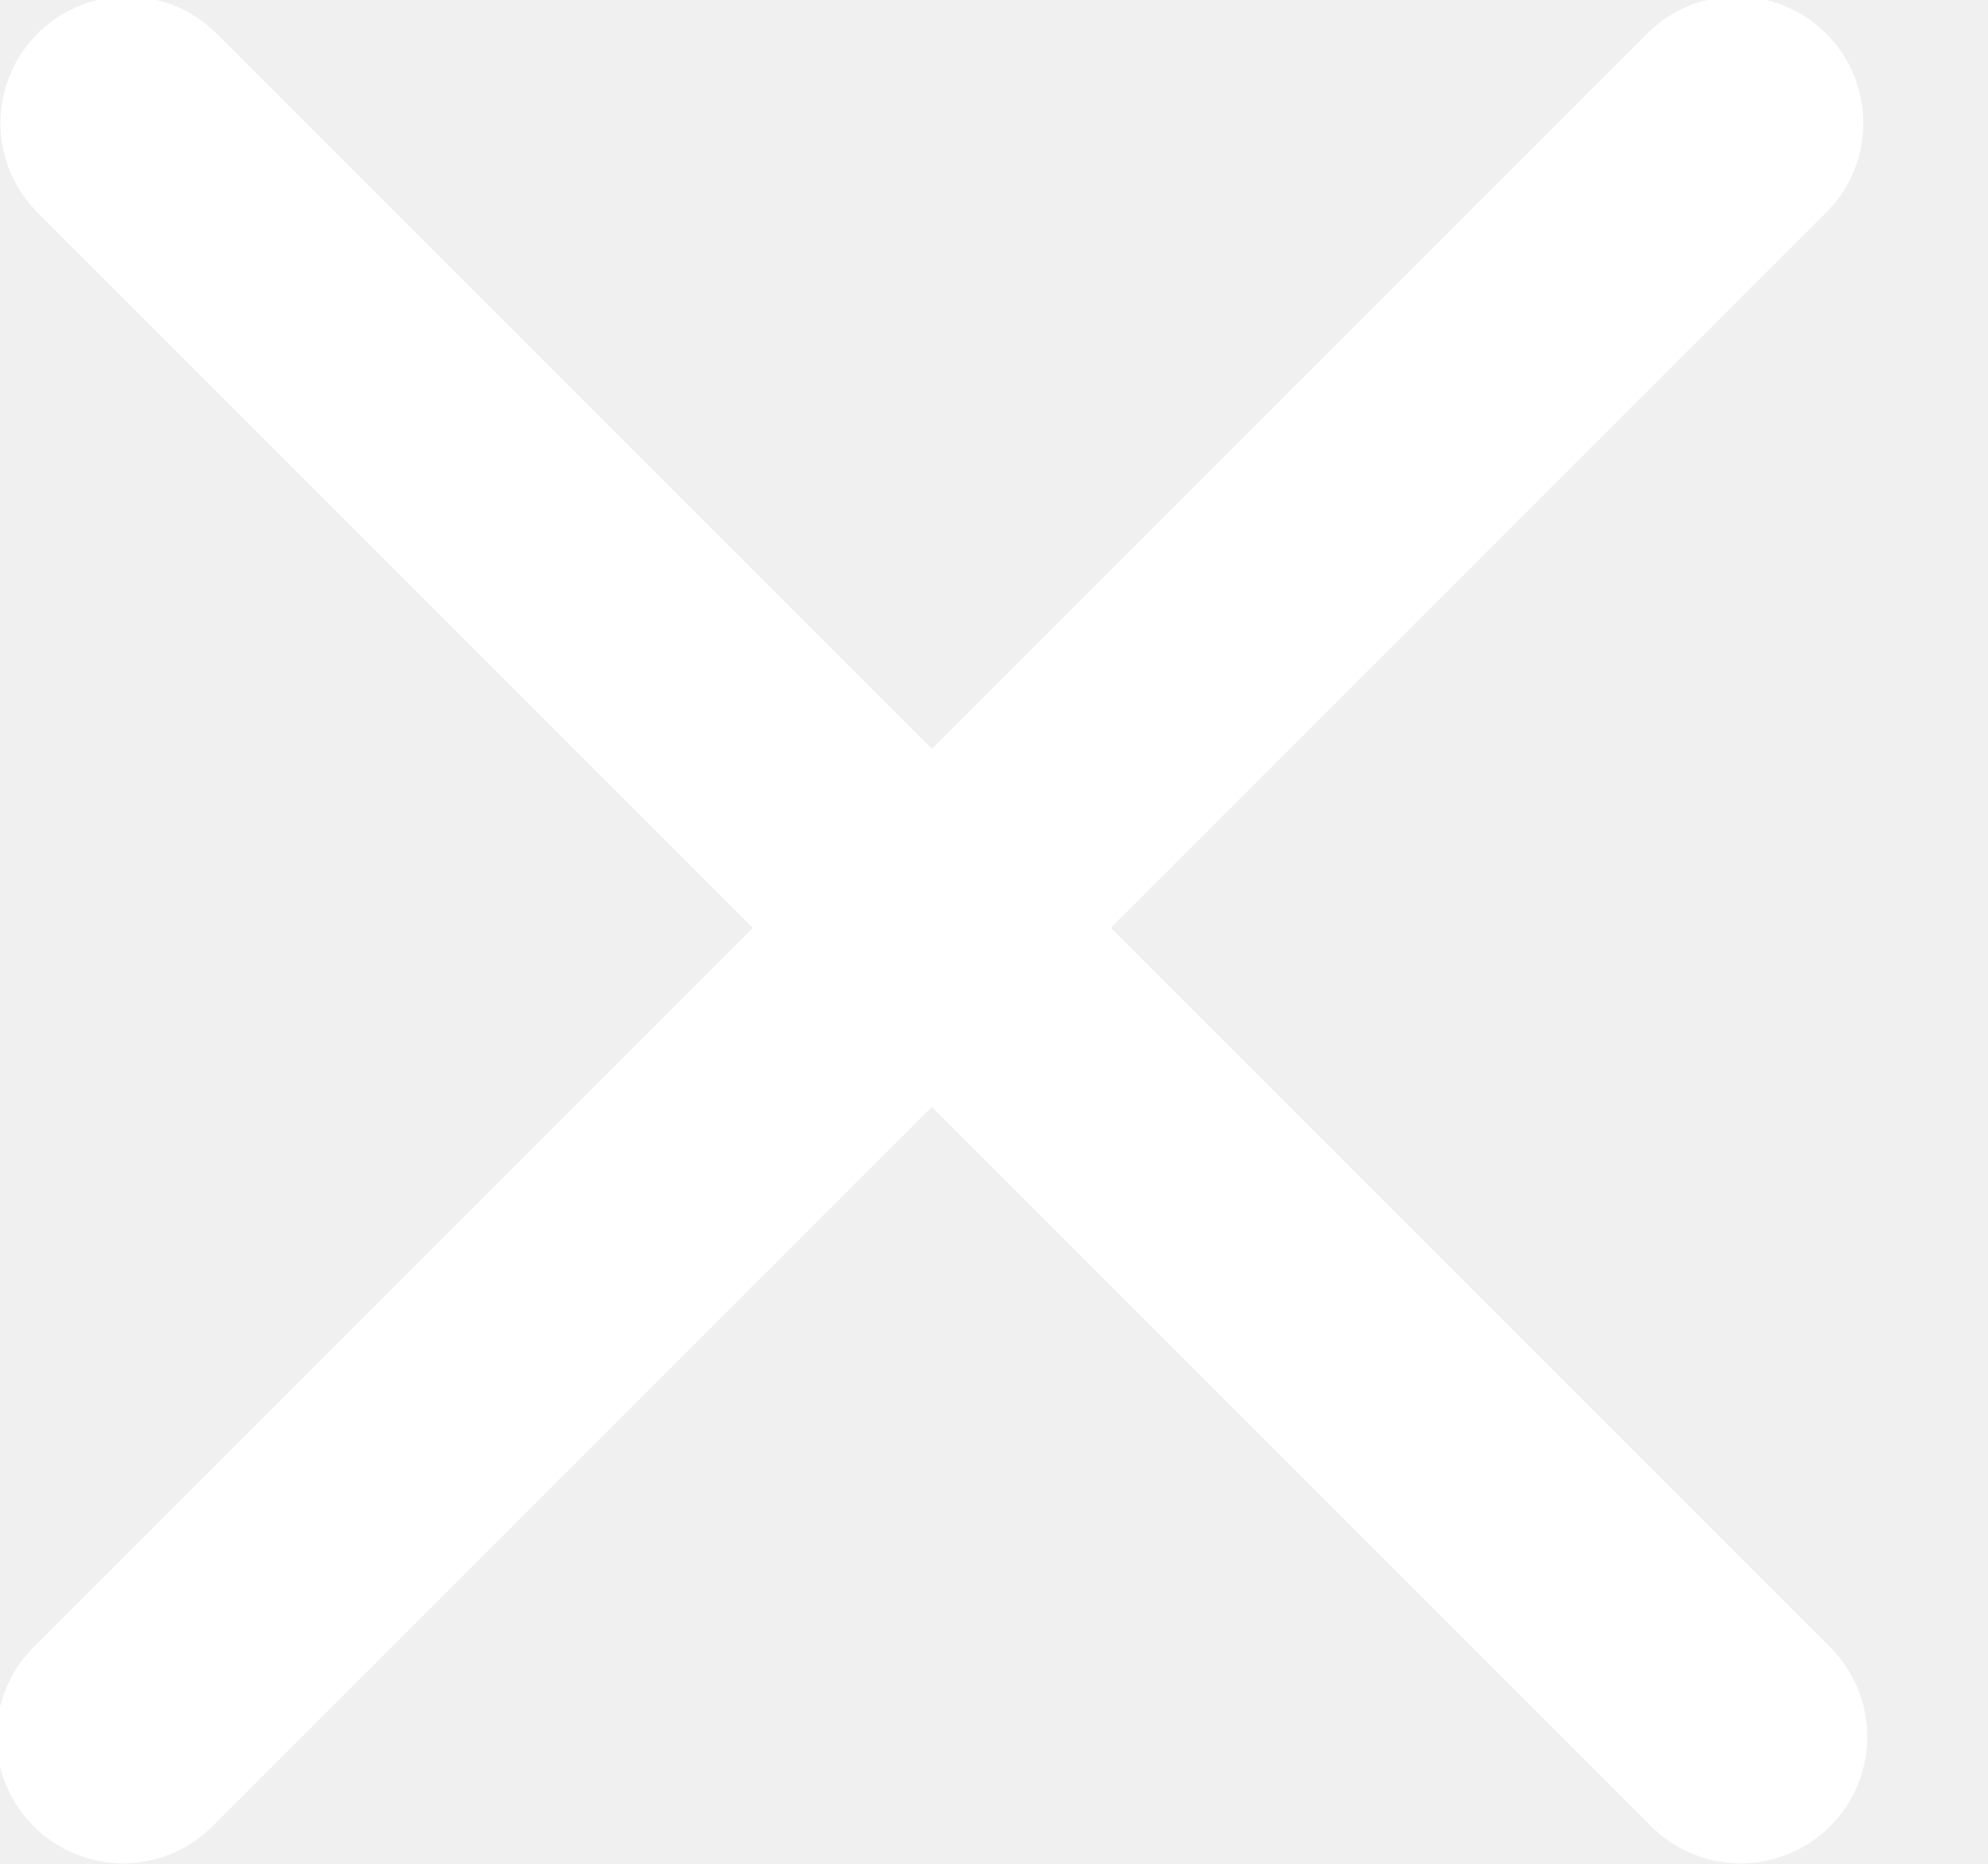
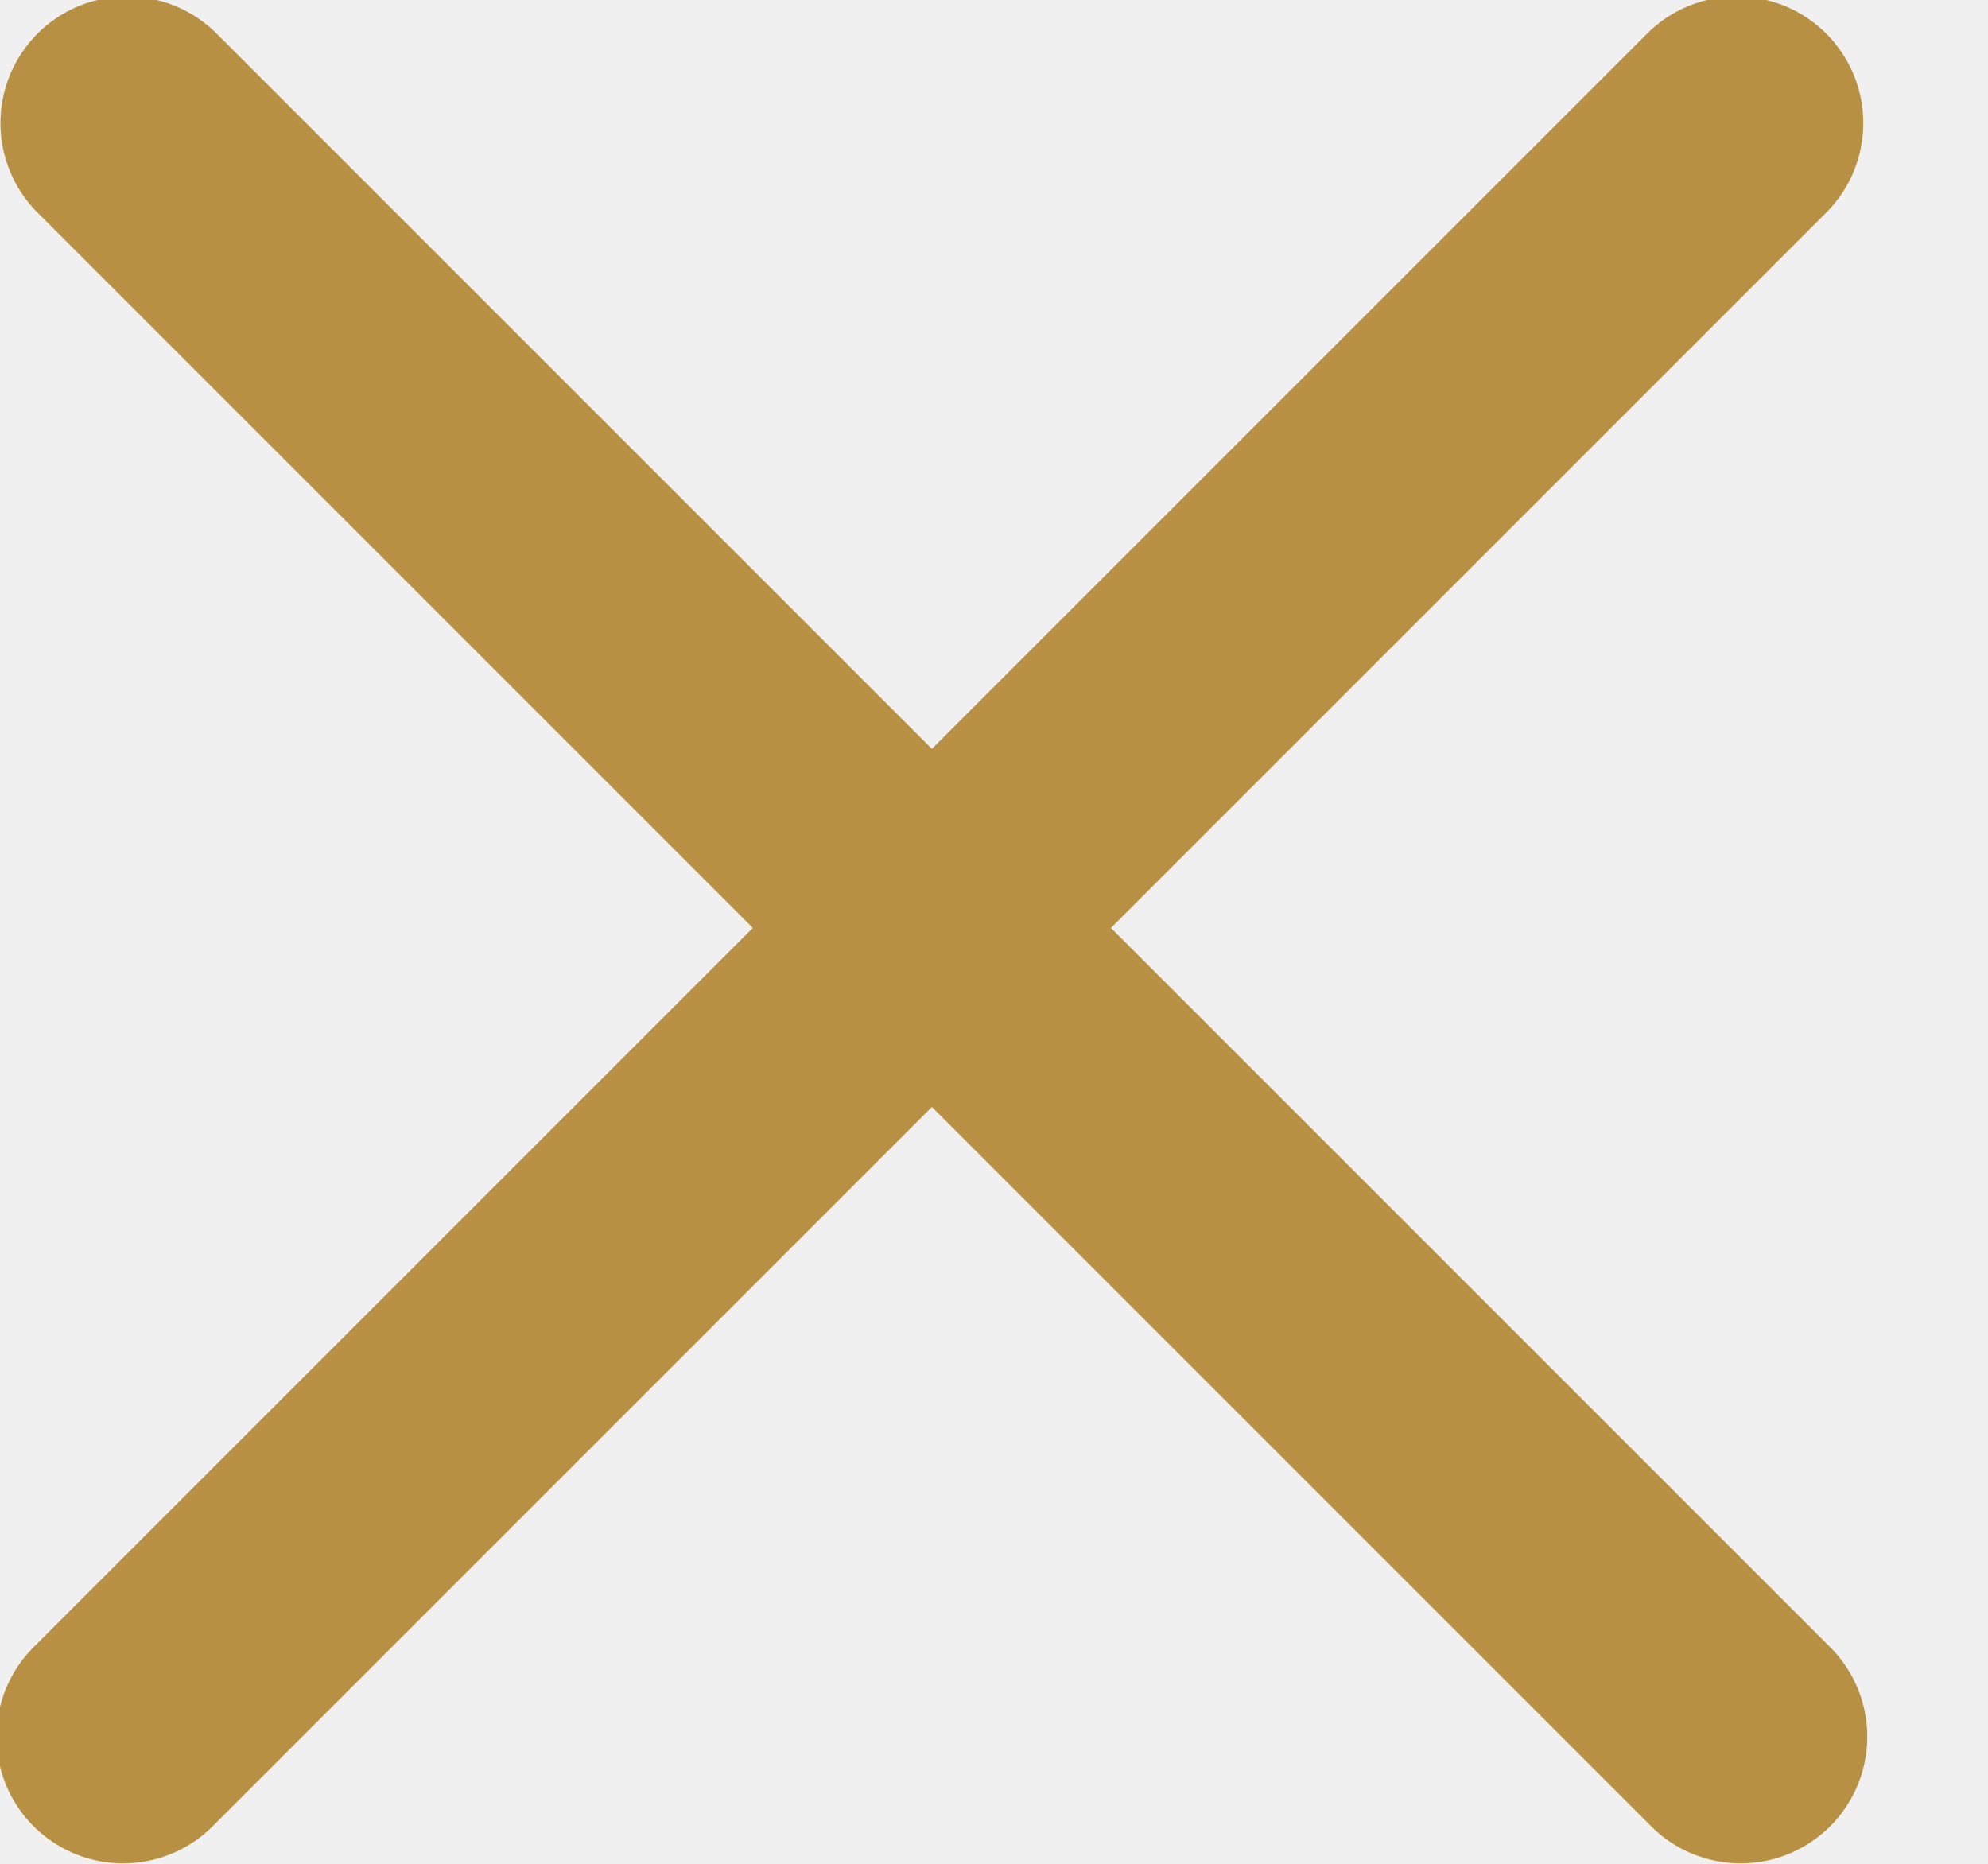
<svg xmlns="http://www.w3.org/2000/svg" width="16" height="15">
-   <path fill="#FFF" fill-rule="evenodd" d="M8.941 7.468l5.781 5.781a1.019 1.019 0 1 1-1.441 1.441L7.5 8.909 1.719 14.69a1.019 1.019 0 1 1-1.441-1.441l5.781-5.781L.31 1.719A1.019 1.019 0 1 1 1.751.278L7.5 6.027 13.249.278a1.019 1.019 0 1 1 1.441 1.441L8.941 7.468z" />
+   <path fill="#b79043" fill-rule="evenodd" d="M8.941 7.468l5.781 5.781a1.019 1.019 0 1 1-1.441 1.441L7.5 8.909 1.719 14.69a1.019 1.019 0 1 1-1.441-1.441l5.781-5.781L.31 1.719A1.019 1.019 0 1 1 1.751.278L7.5 6.027 13.249.278a1.019 1.019 0 1 1 1.441 1.441L8.941 7.468z" />
</svg>
